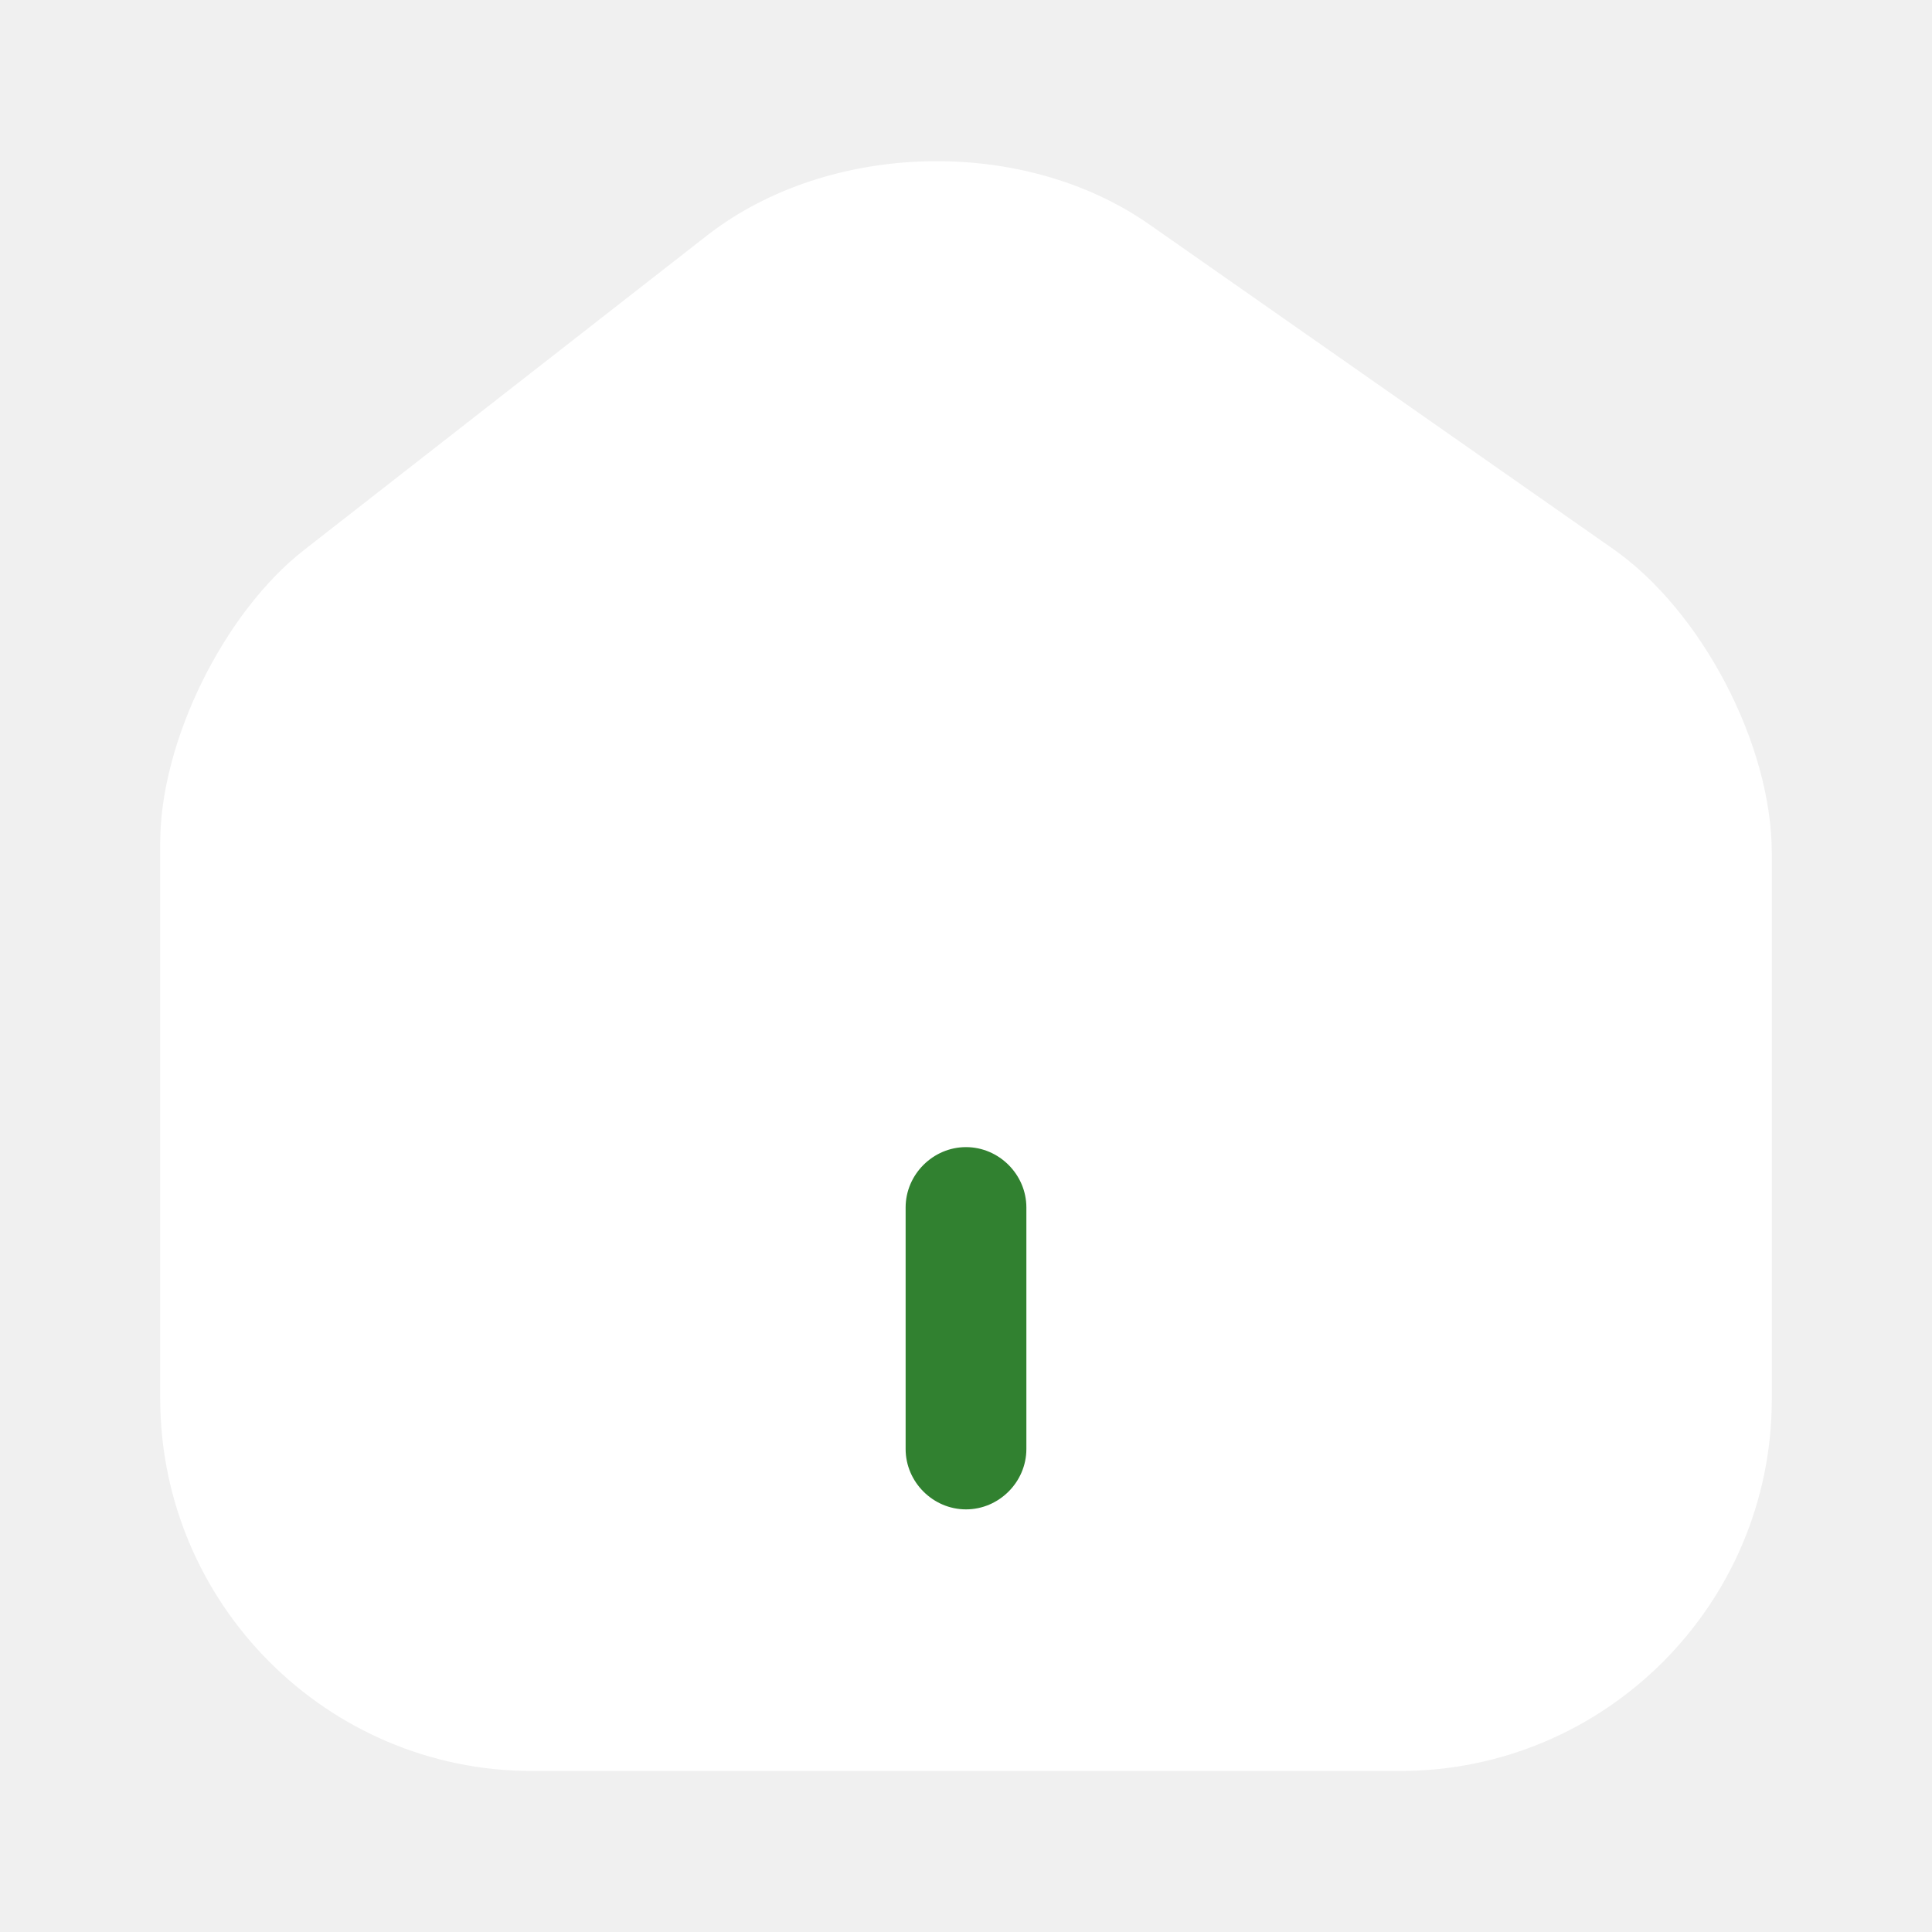
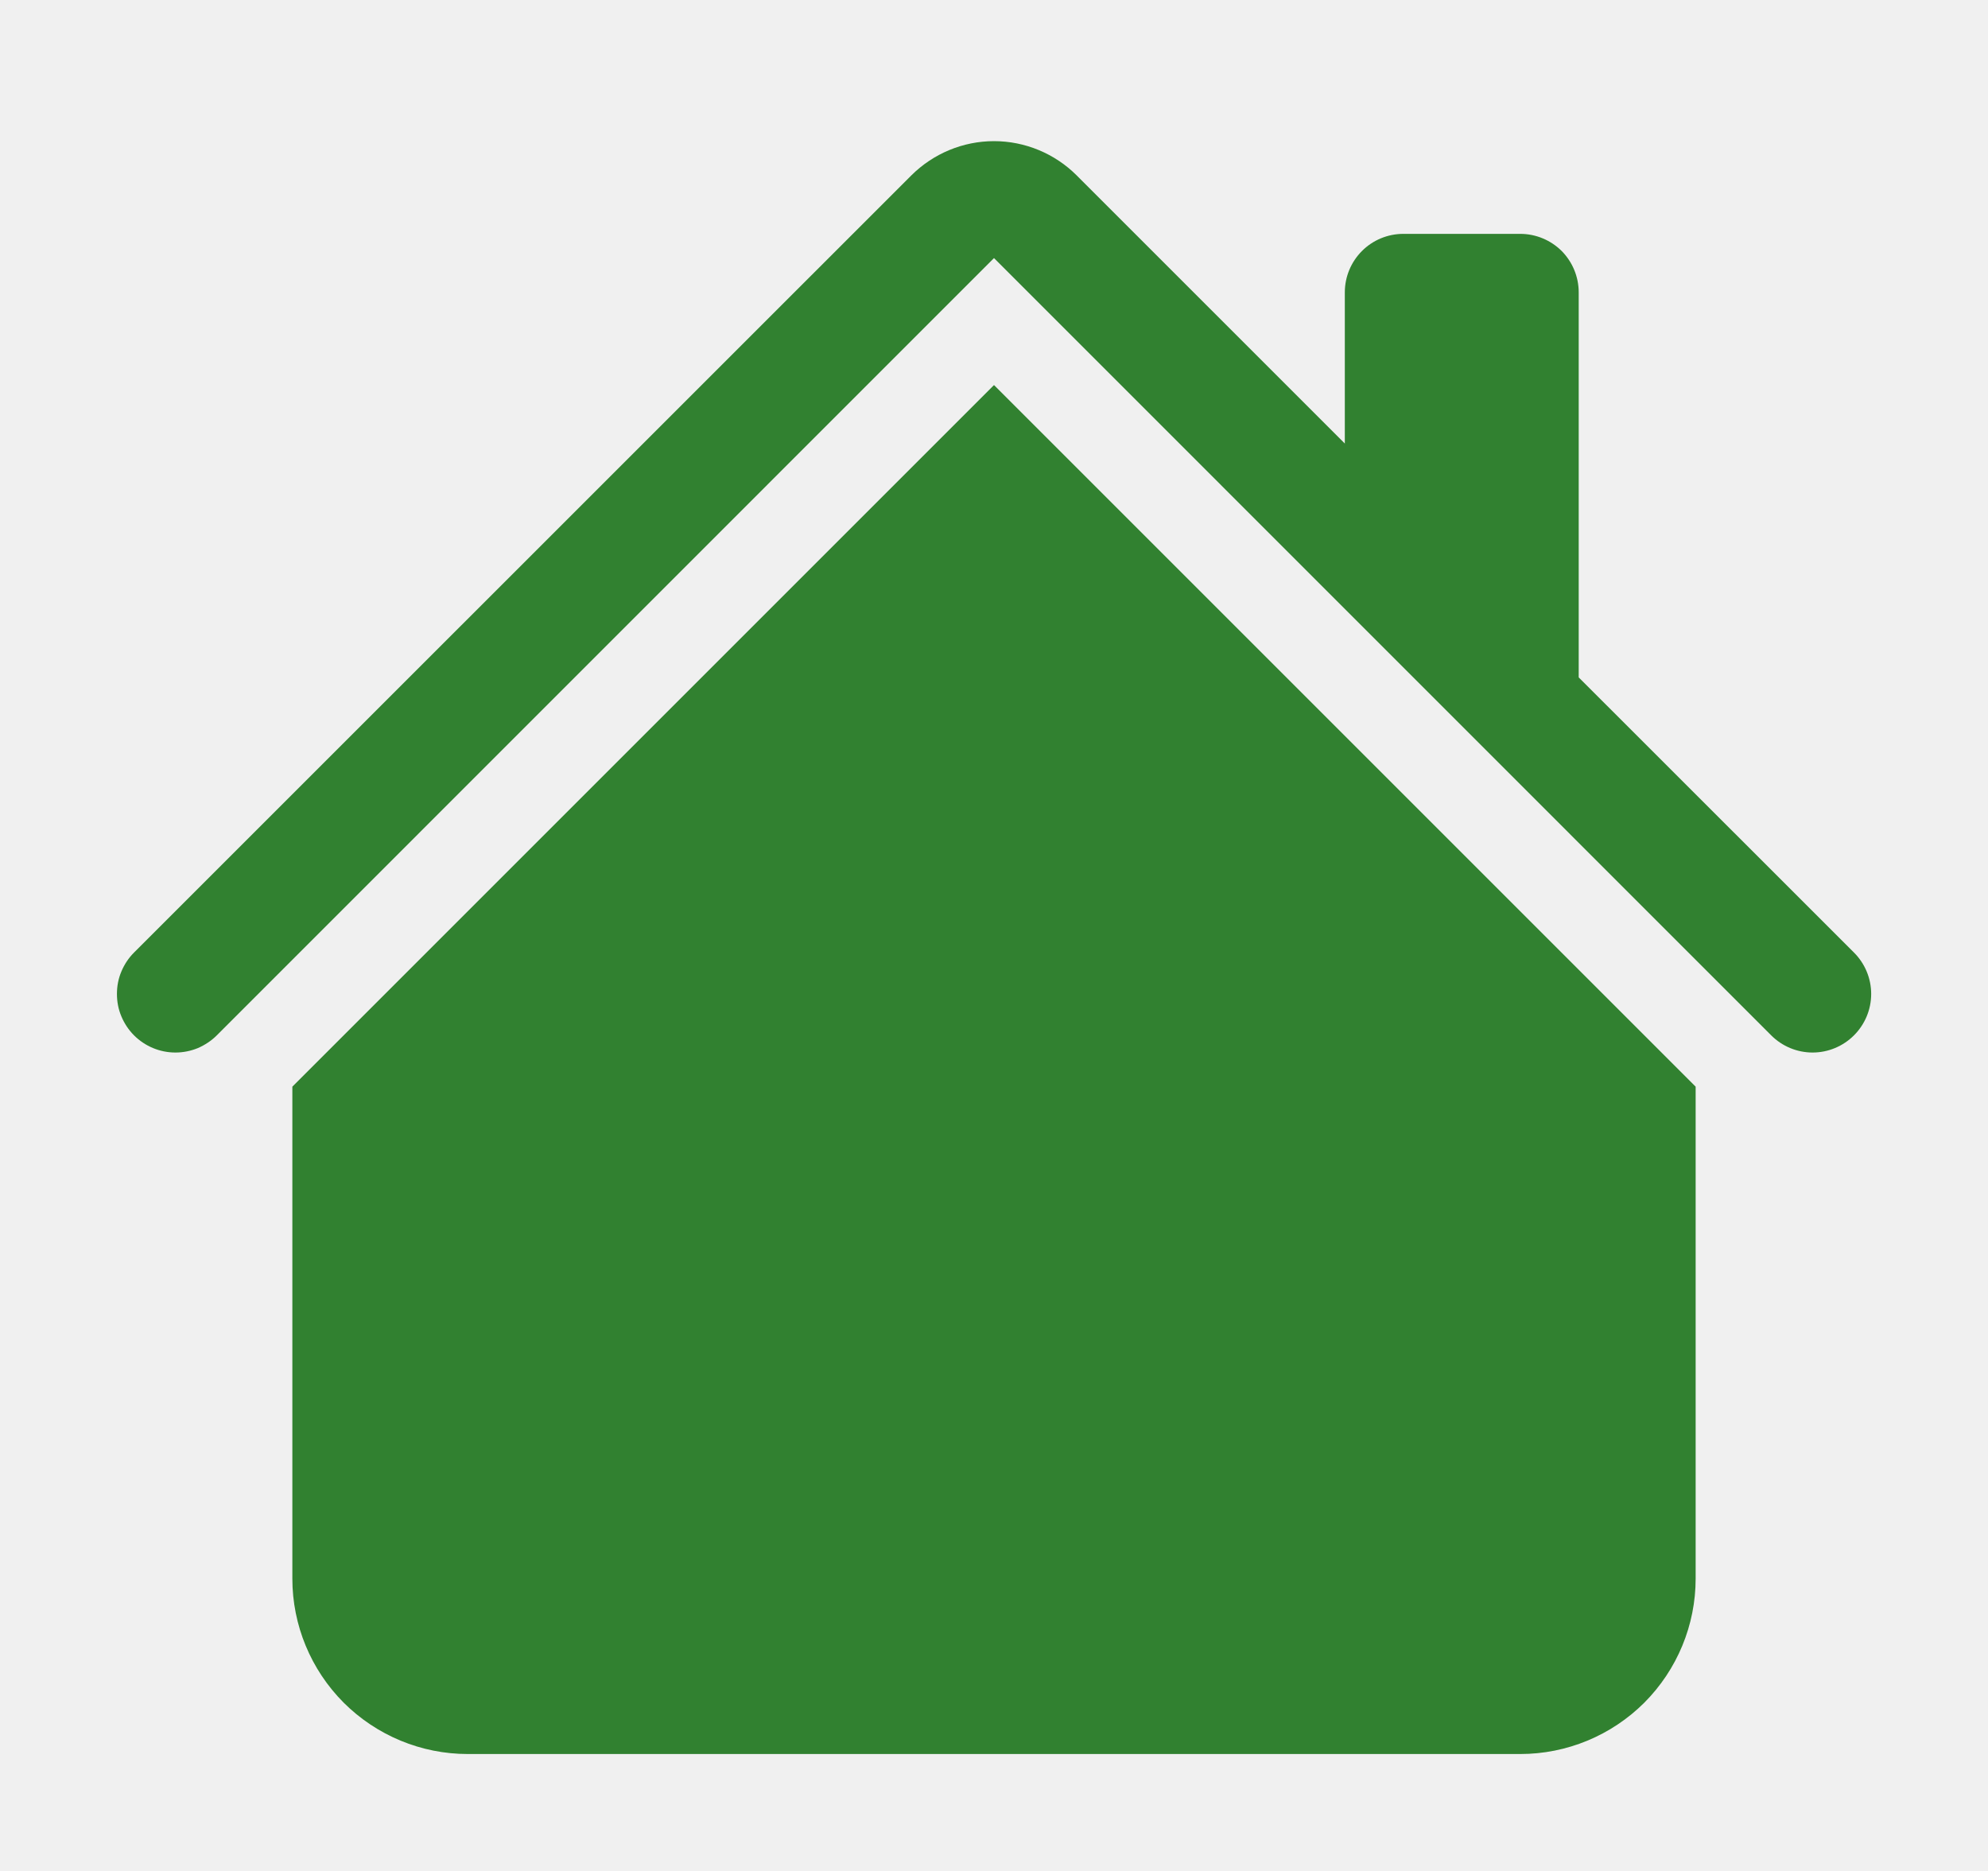
- <svg xmlns="http://www.w3.org/2000/svg" width="24" height="24" viewBox="0 0 24 24" fill="none">
-   <path d="M20.04 6.82L14.28 2.79C12.71 1.69 10.3 1.75 8.79 2.92L3.78 6.83C2.78 7.61 1.99 9.21 1.99 10.47V17.37C1.99 19.92 4.06 22 6.61 22H17.39C19.94 22 22.01 19.93 22.01 17.38V10.6C22.01 9.25 21.14 7.59 20.04 6.82Z" fill="white" />
-   <path d="M12 18.75C11.59 18.75 11.25 18.41 11.25 18V15C11.25 14.59 11.59 14.25 12 14.25C12.41 14.25 12.75 14.59 12.75 15V18C12.75 18.41 12.41 18.75 12 18.75Z" fill="#318130" />
+ <svg xmlns="http://www.w3.org/2000/svg" width="17" height="16" viewBox="0 0 17 16" fill="none">
+   <path d="M9.207 1.5C9.02 1.313 8.765 1.207 8.5 1.207C8.235 1.207 7.981 1.313 7.793 1.5L1.146 8.146C1.1 8.192 1.063 8.248 1.038 8.308C1.012 8.369 1 8.434 1 8.5C1 8.566 1.012 8.631 1.038 8.692C1.063 8.752 1.1 8.808 1.146 8.854C1.24 8.948 1.367 9.001 1.5 9.001C1.566 9.001 1.631 8.988 1.692 8.963C1.752 8.937 1.808 8.9 1.854 8.854L8.5 2.207L15.146 8.854C15.24 8.948 15.367 9.001 15.5 9.001C15.633 9.001 15.76 8.948 15.854 8.854C15.948 8.76 16.001 8.633 16.001 8.5C16.001 8.367 15.948 8.24 15.854 8.146L13.5 5.793V2.5C13.5 2.367 13.447 2.24 13.354 2.146C13.26 2.053 13.133 2 13 2H12C11.867 2 11.74 2.053 11.647 2.146C11.553 2.24 11.5 2.367 11.5 2.5V3.793L9.207 1.5Z" fill="#318130" />
+   <path d="M8.5 3.293L14.5 9.293V13.5C14.5 13.898 14.342 14.279 14.061 14.561C13.779 14.842 13.398 15 13 15H4C3.602 15 3.221 14.842 2.939 14.561C2.658 14.279 2.5 13.898 2.5 13.5V9.293L8.5 3.293Z" fill="#318130" />
</svg>
